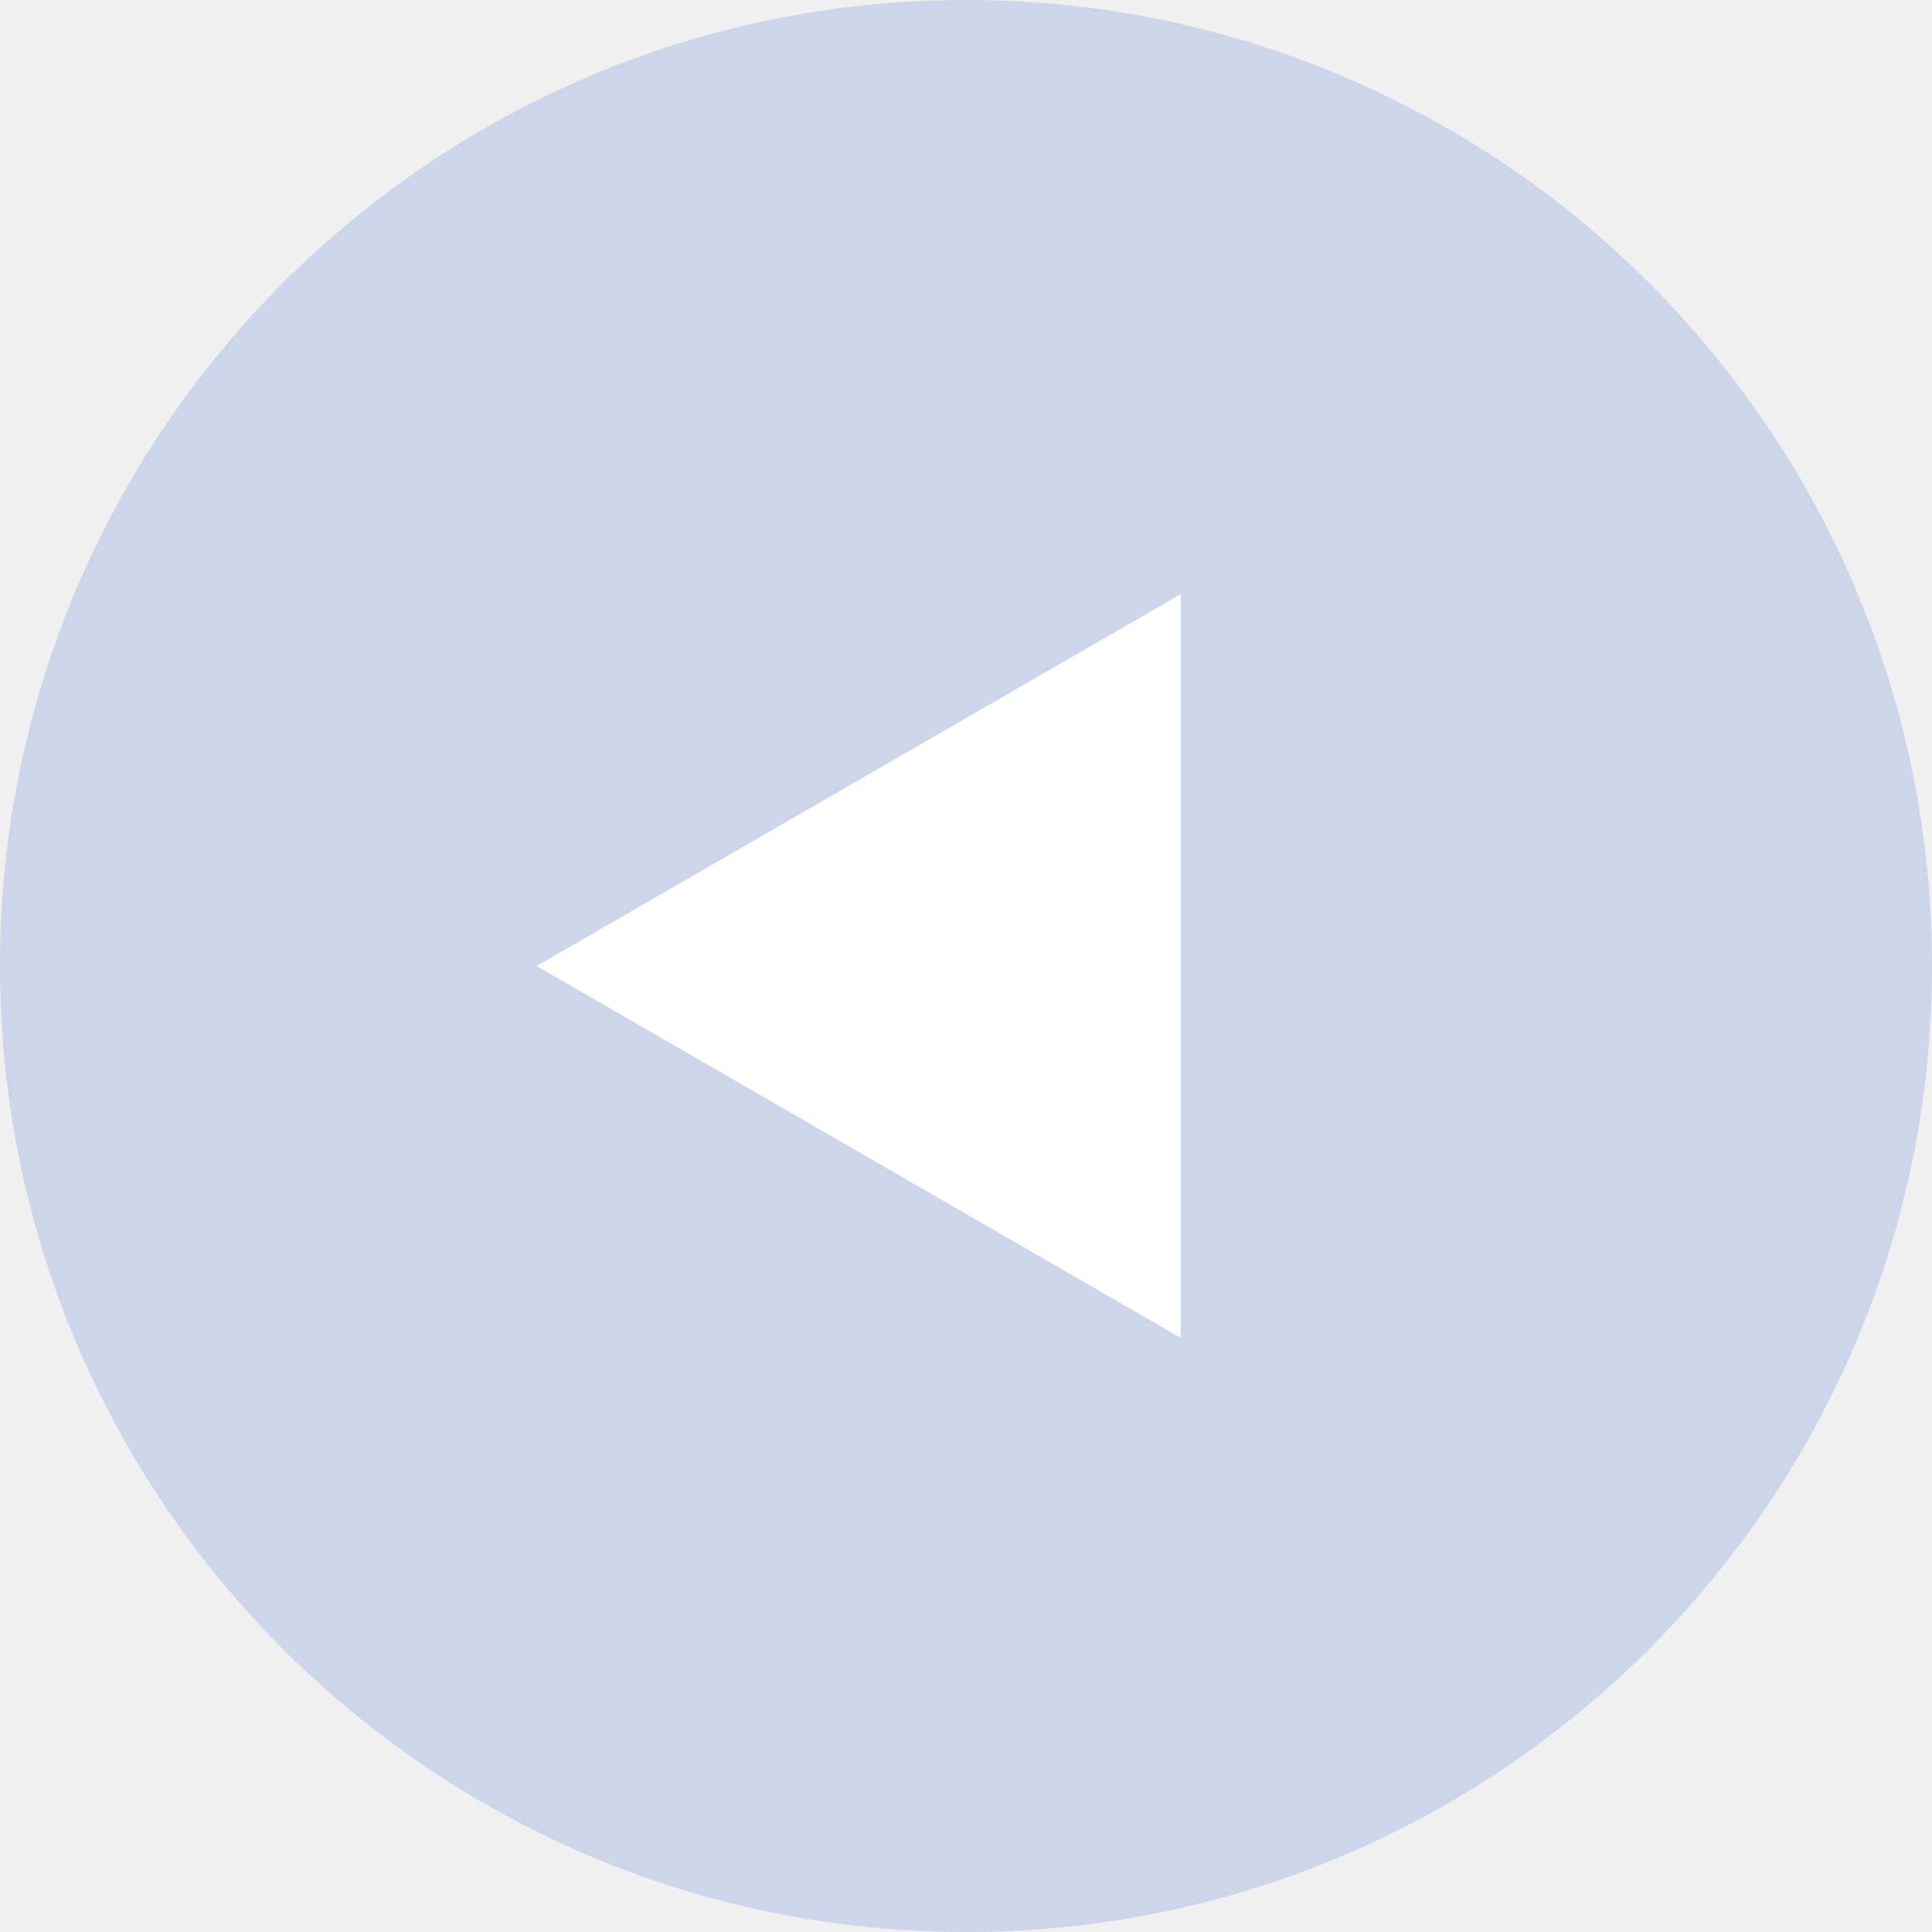
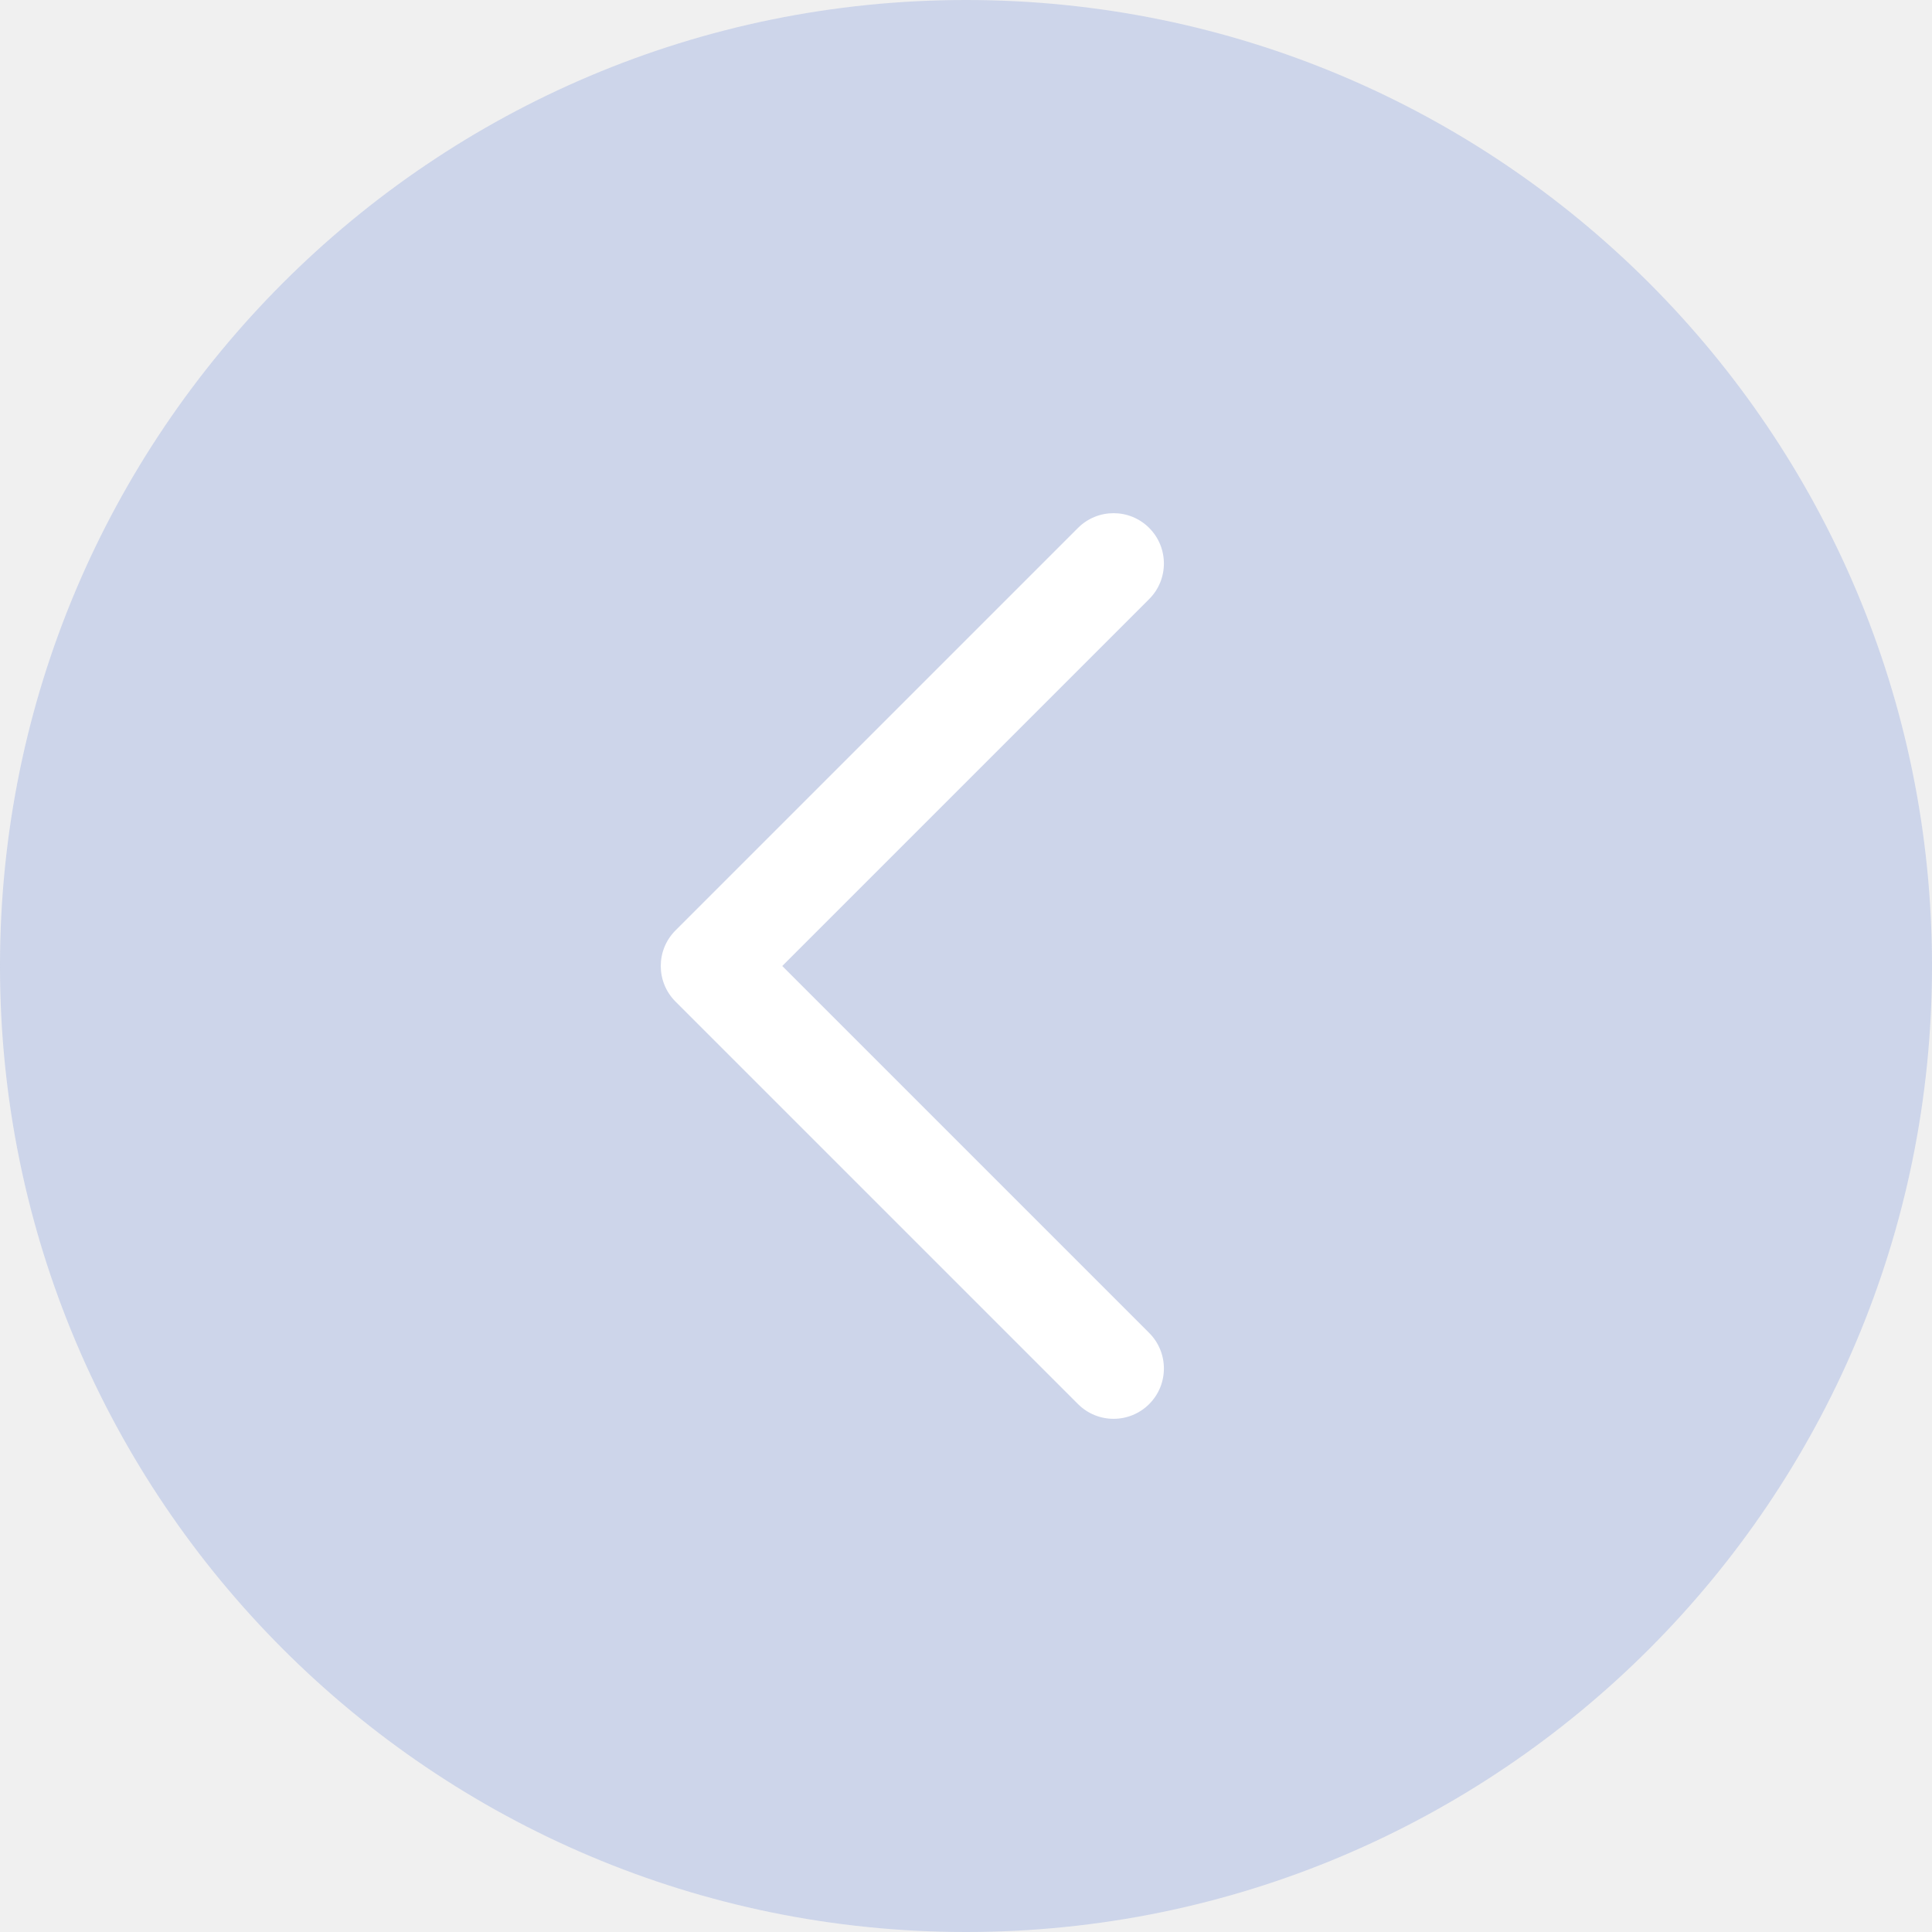
<svg xmlns="http://www.w3.org/2000/svg" width="36" height="36" viewBox="0 0 36 36" fill="none">
  <circle cx="18" cy="18" r="18" fill="#ABBAE5" fill-opacity="0.5" />
-   <path d="M10 18L22 11.072V24.928L10 18Z" fill="white" />
+   <path fill-rule="evenodd" clip-rule="evenodd" d="M21.413 9.837C21.779 10.203 21.779 10.797 21.413 11.163L14.576 18L21.413 24.837C21.779 25.203 21.779 25.797 21.413 26.163C21.047 26.529 20.453 26.529 20.087 26.163L12.587 18.663C12.221 18.297 12.221 17.703 12.587 17.337L20.087 9.837C20.453 9.471 21.047 9.471 21.413 9.837Z" fill="white" />
</svg>
